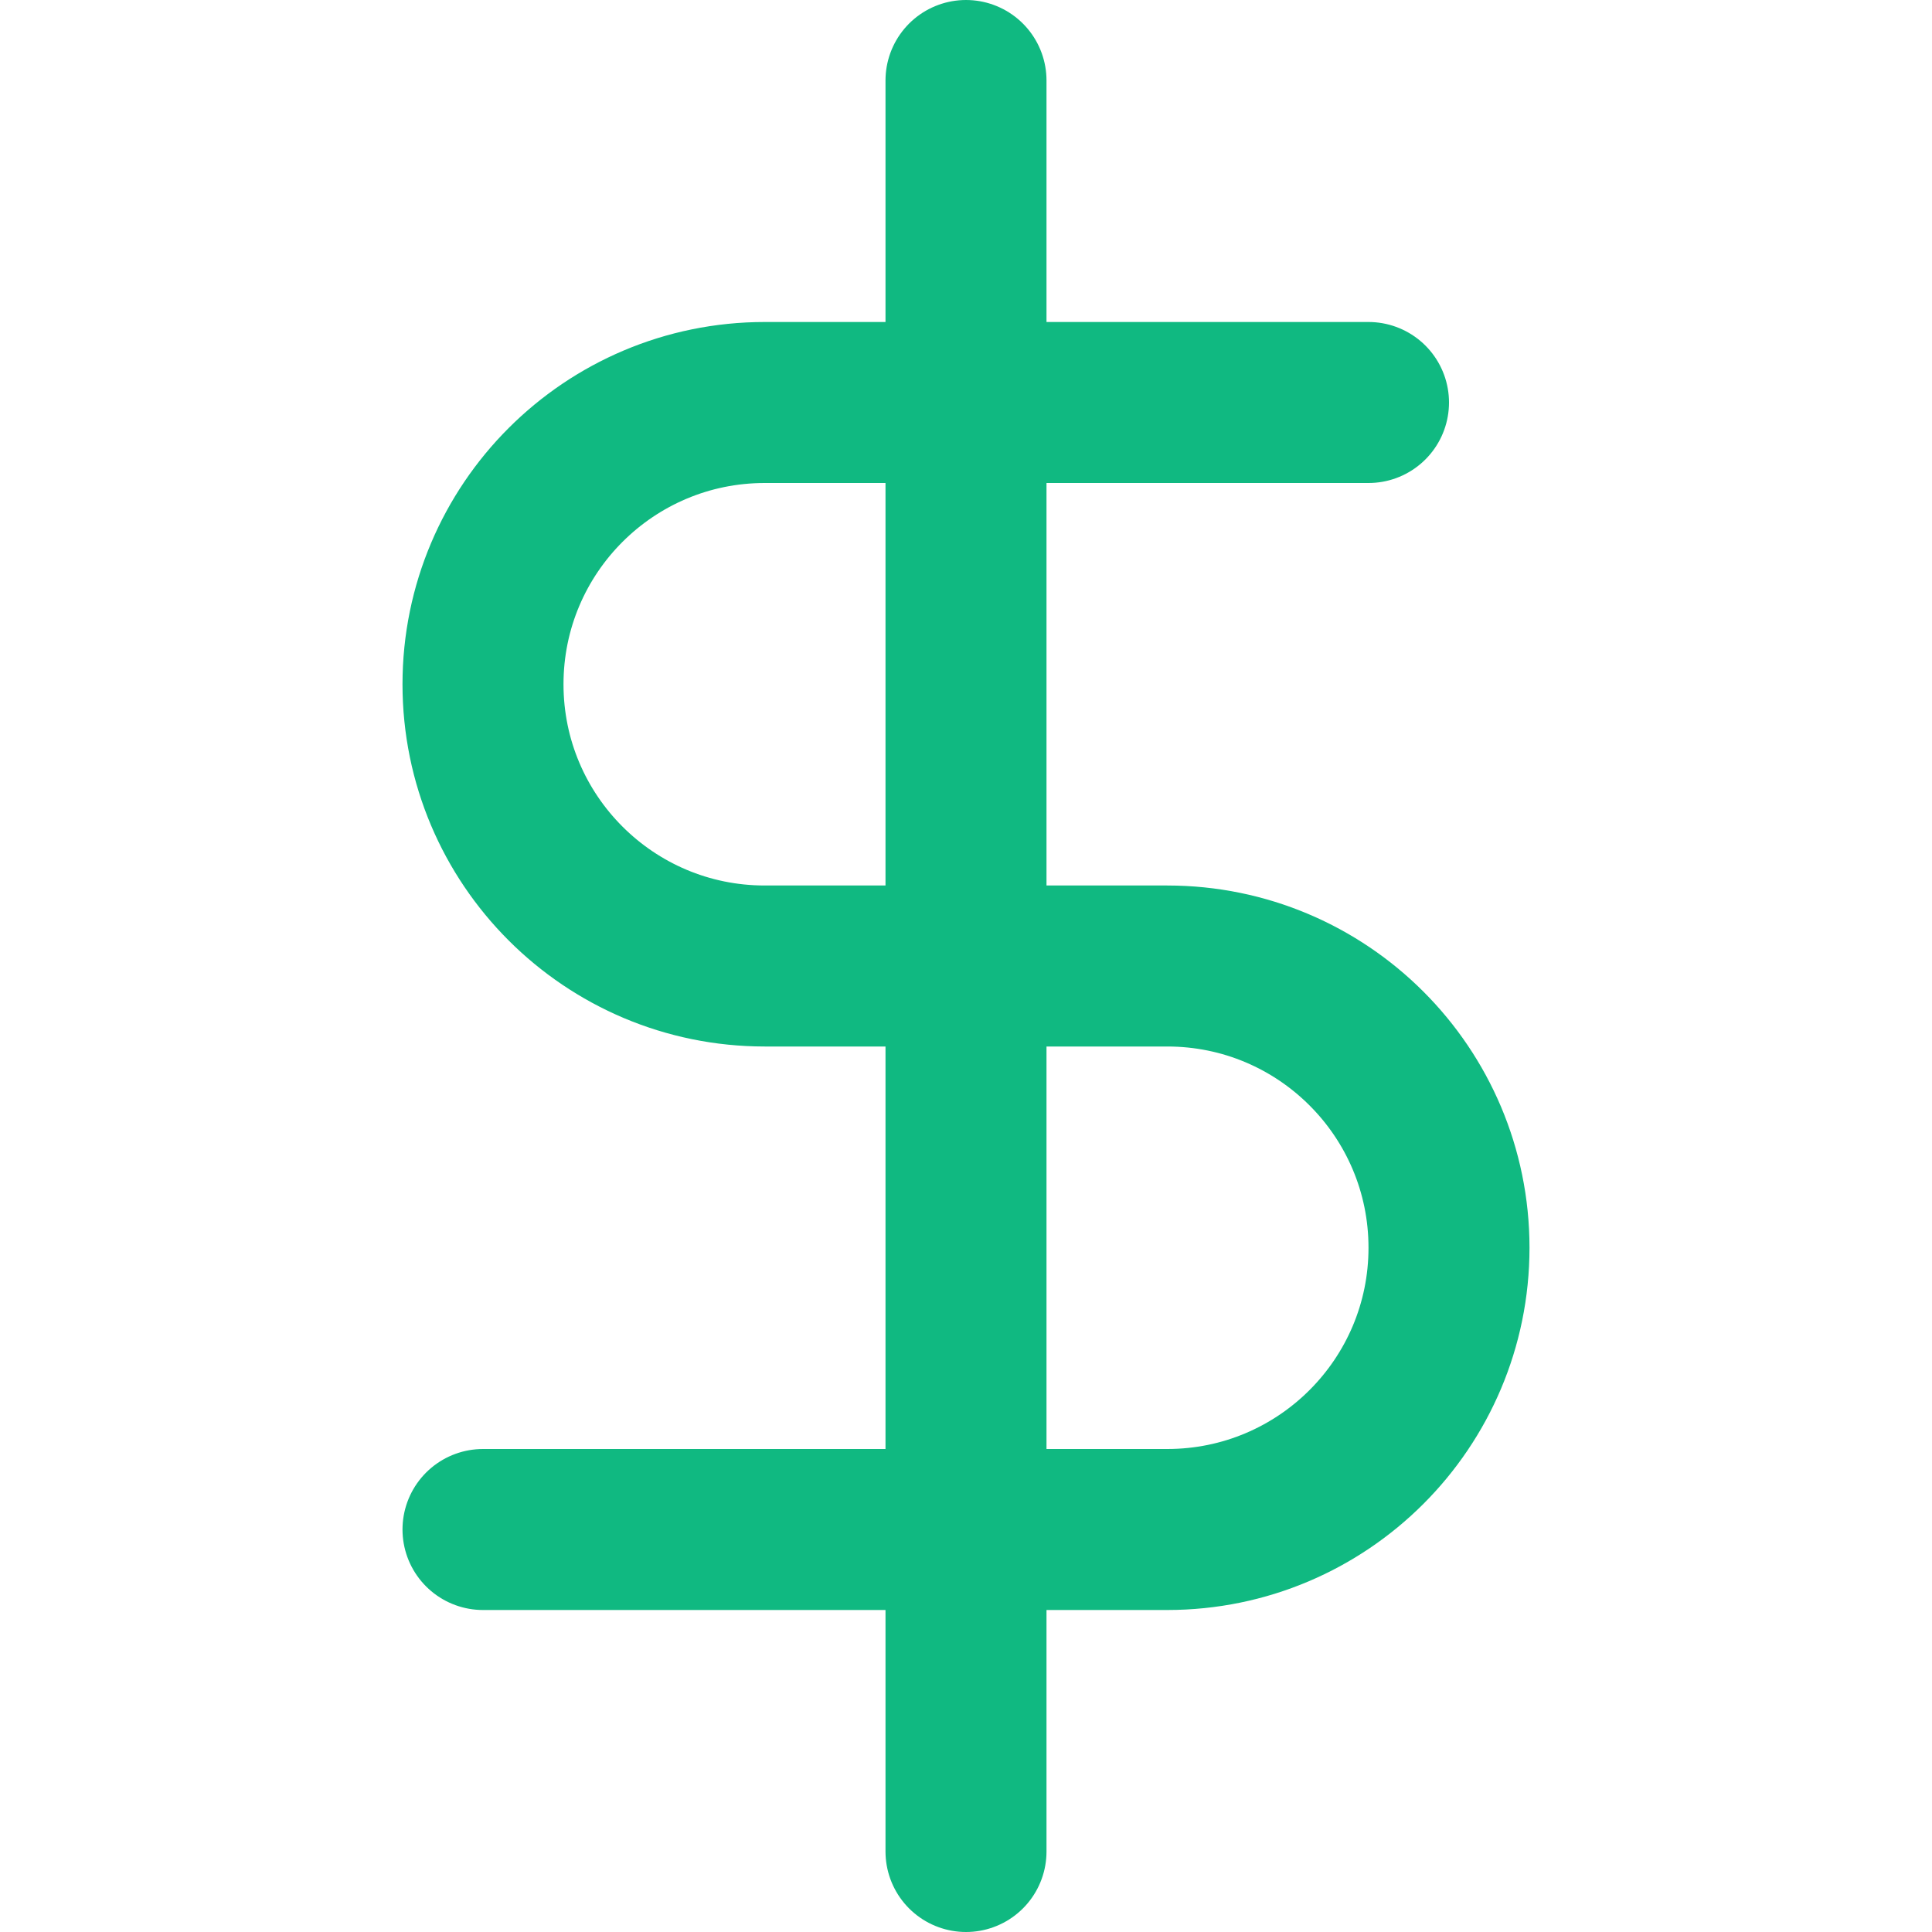
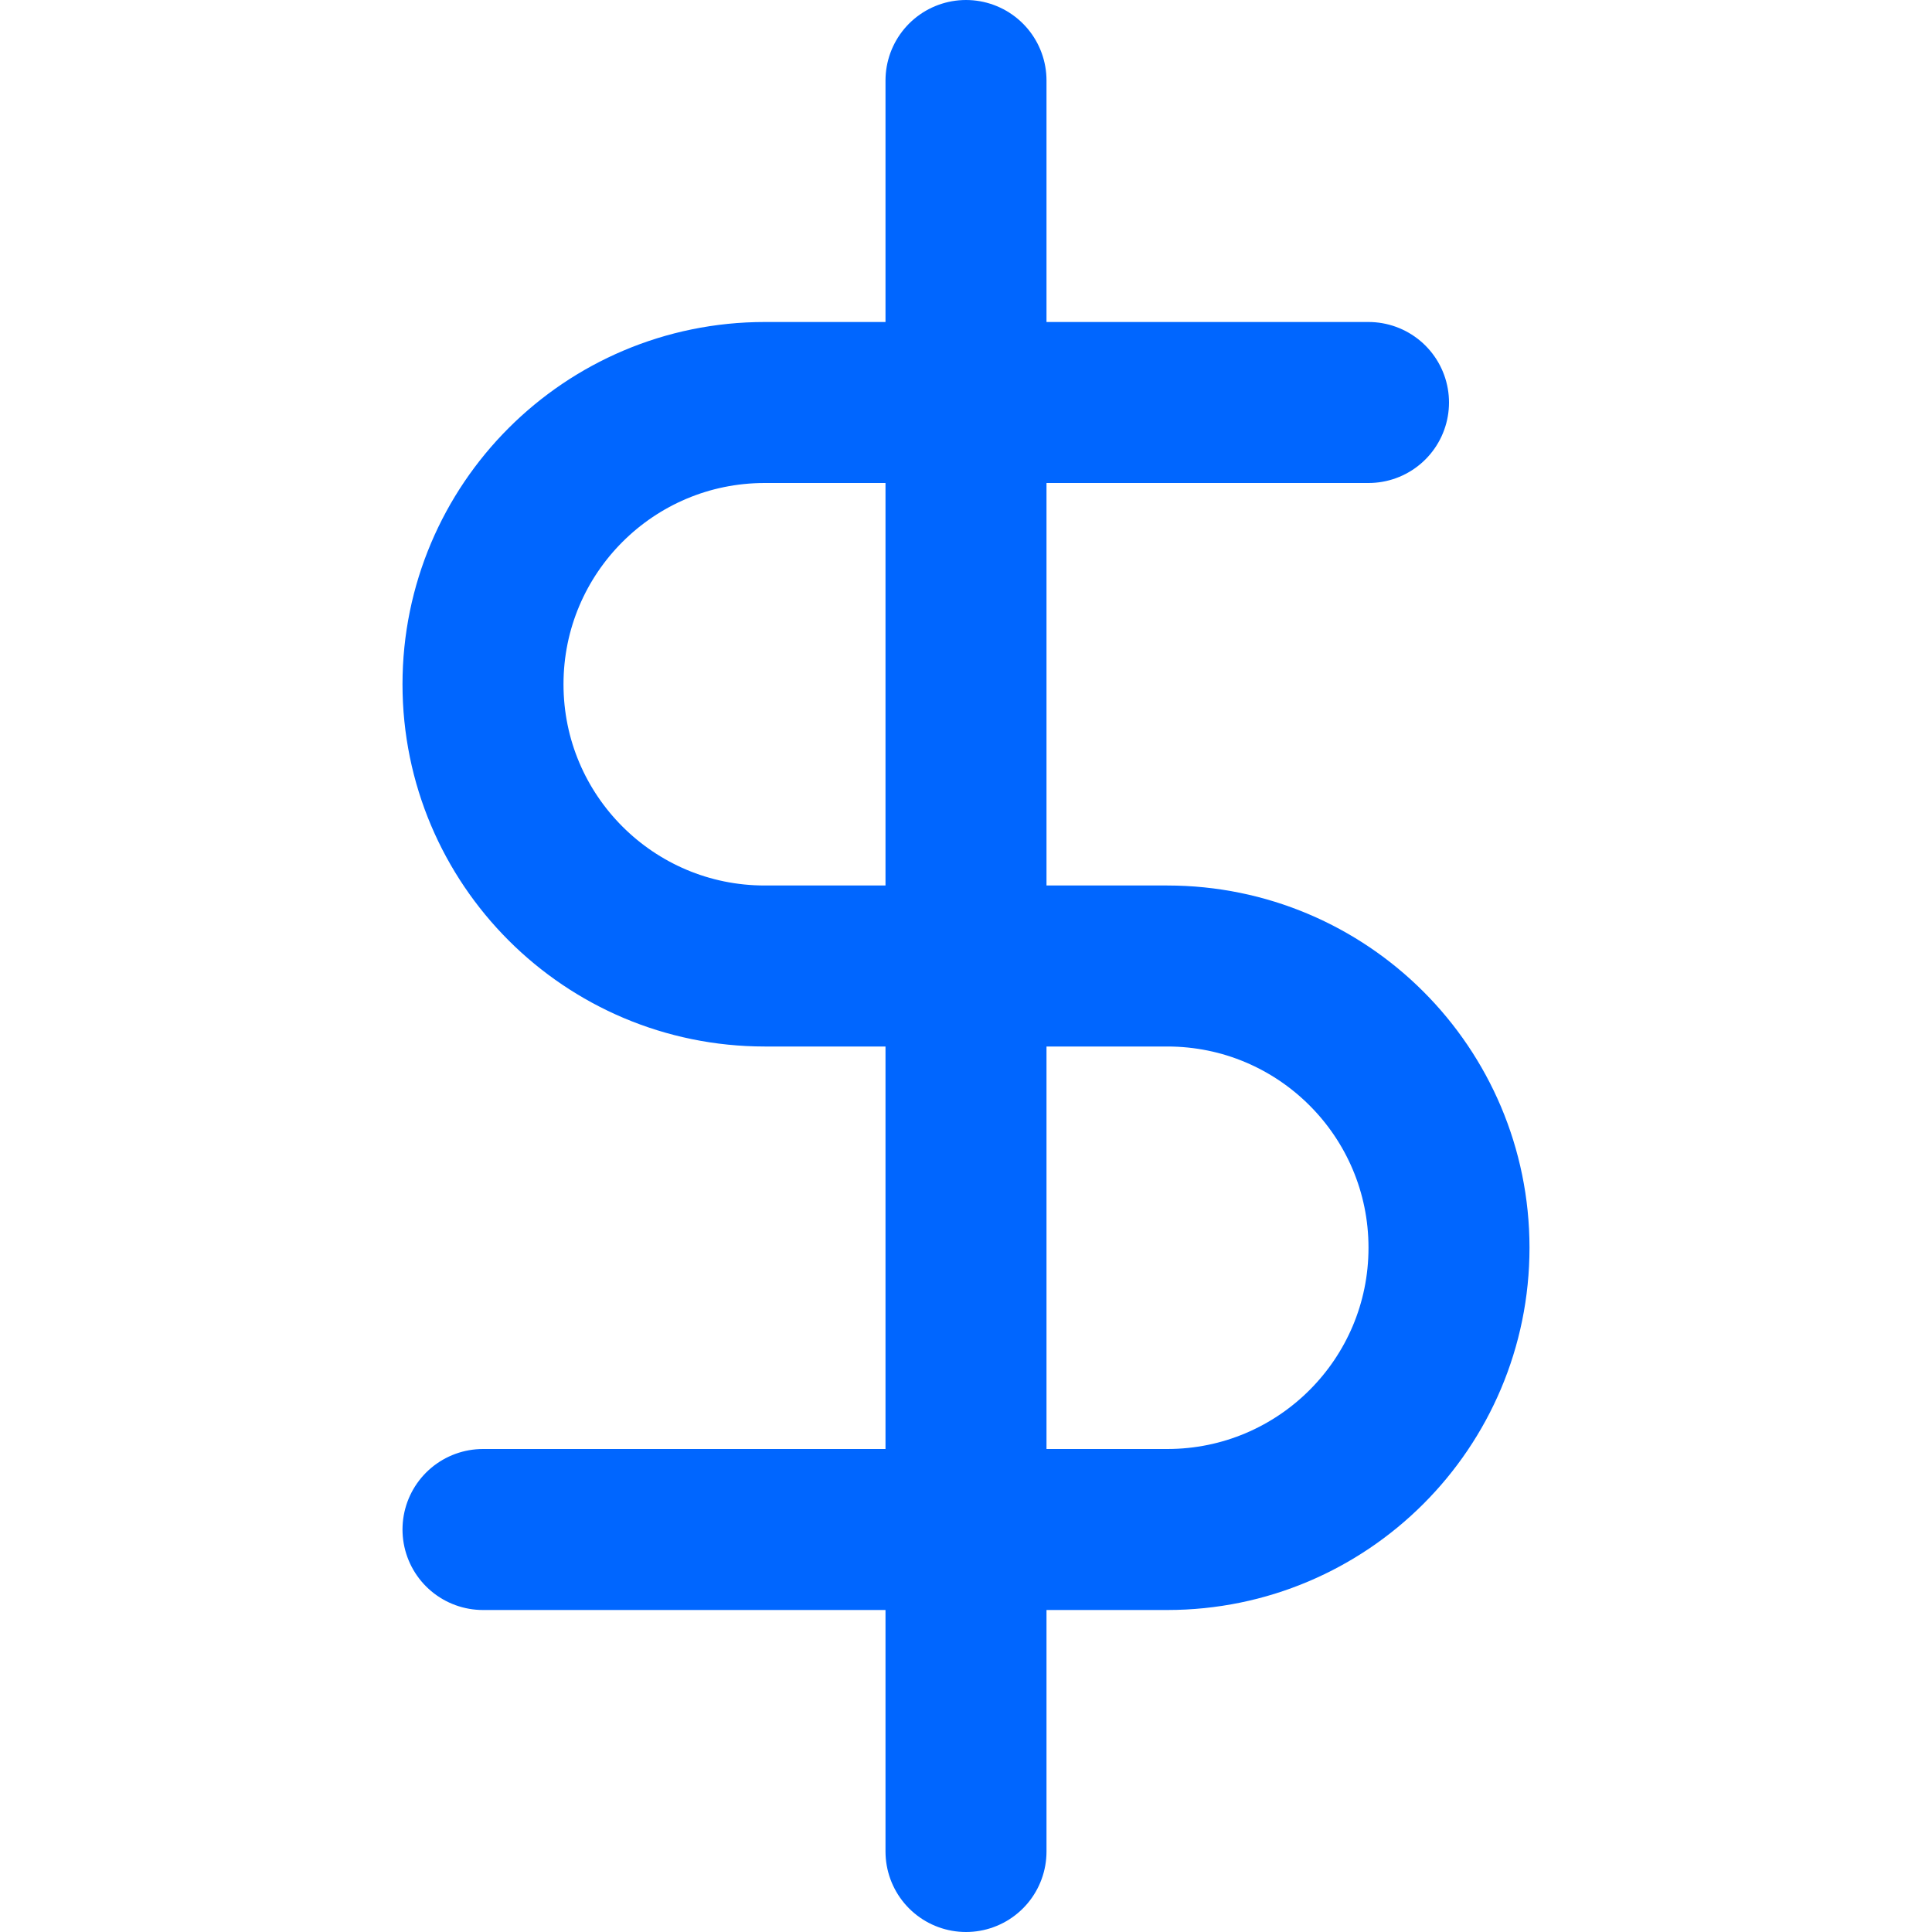
- <svg xmlns="http://www.w3.org/2000/svg" width="24" height="24" viewBox="0 0 24 24" fill="none" stroke="#10B981" stroke-width="2" stroke-linecap="round" stroke-linejoin="round">
+ <svg xmlns="http://www.w3.org/2000/svg" width="24" height="24" viewBox="0 0 24 24" fill="none" stroke="#0066FF" stroke-width="2" stroke-linecap="round" stroke-linejoin="round">
  <line x1="12" y1="1" x2="12" y2="23" />
  <path d="M17 5H9.5a3.5 3.5 0 0 0 0 7h5a3.5 3.5 0 0 1 0 7H6" />
</svg>
